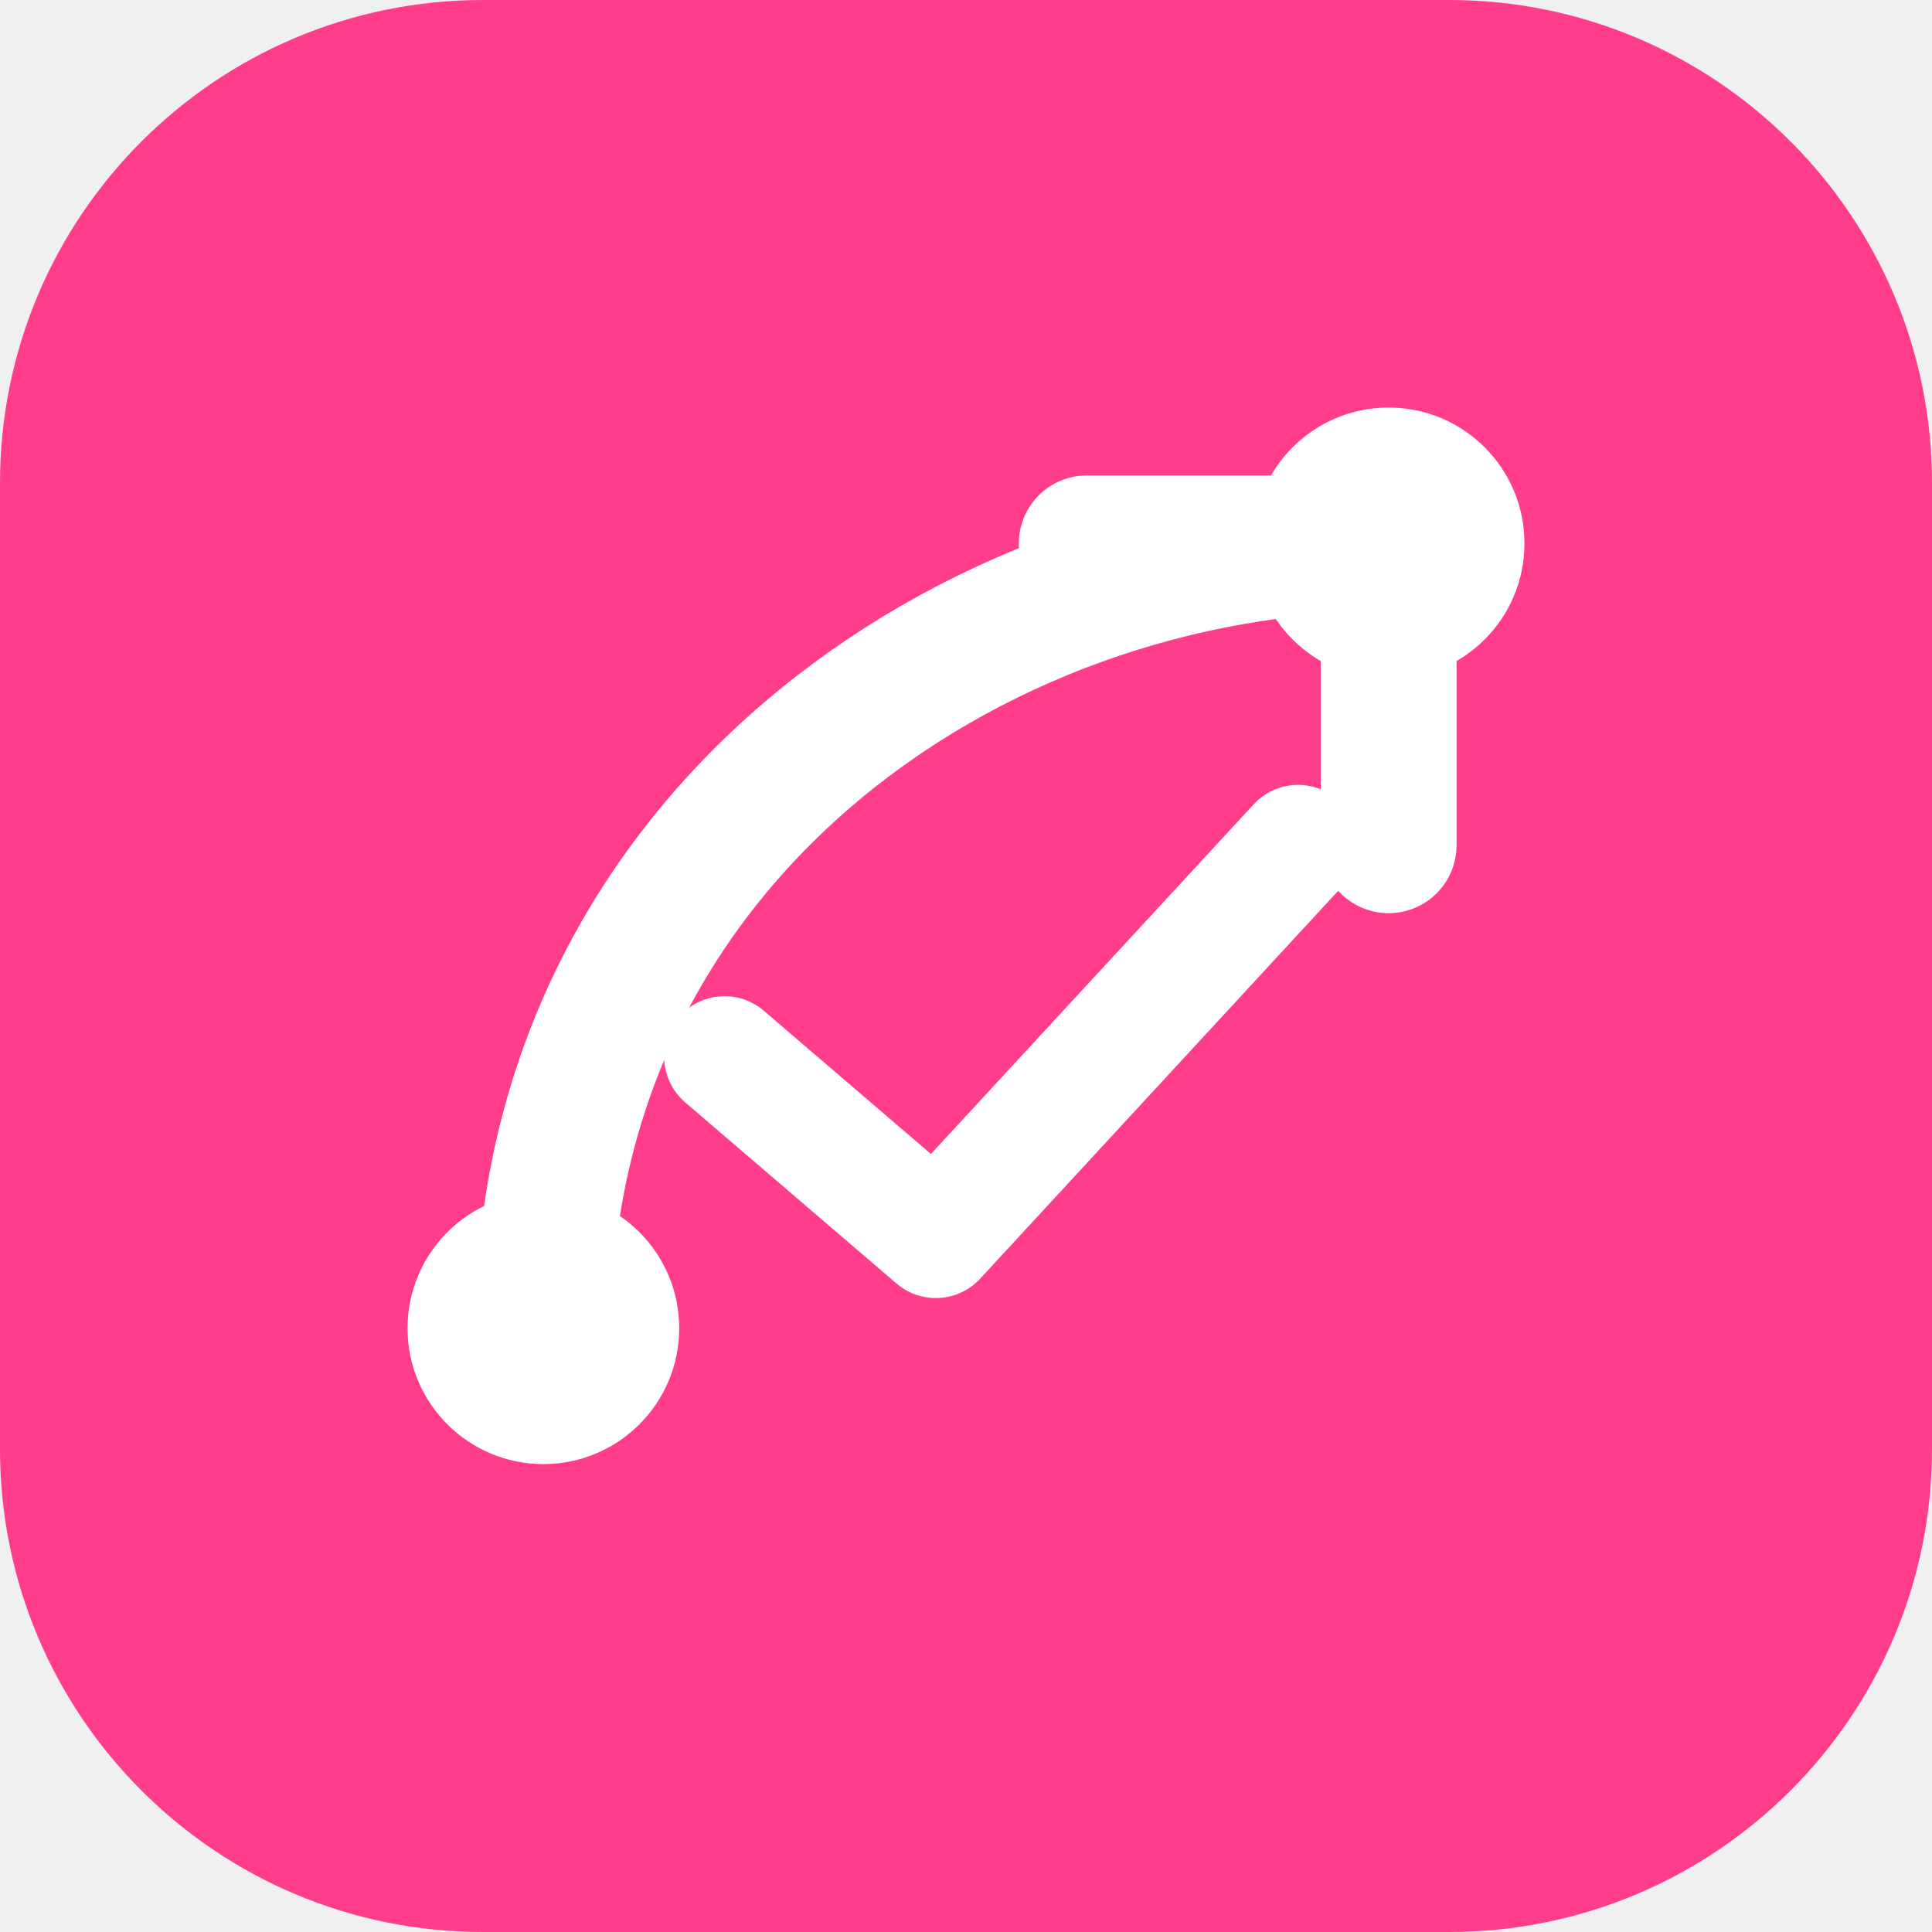
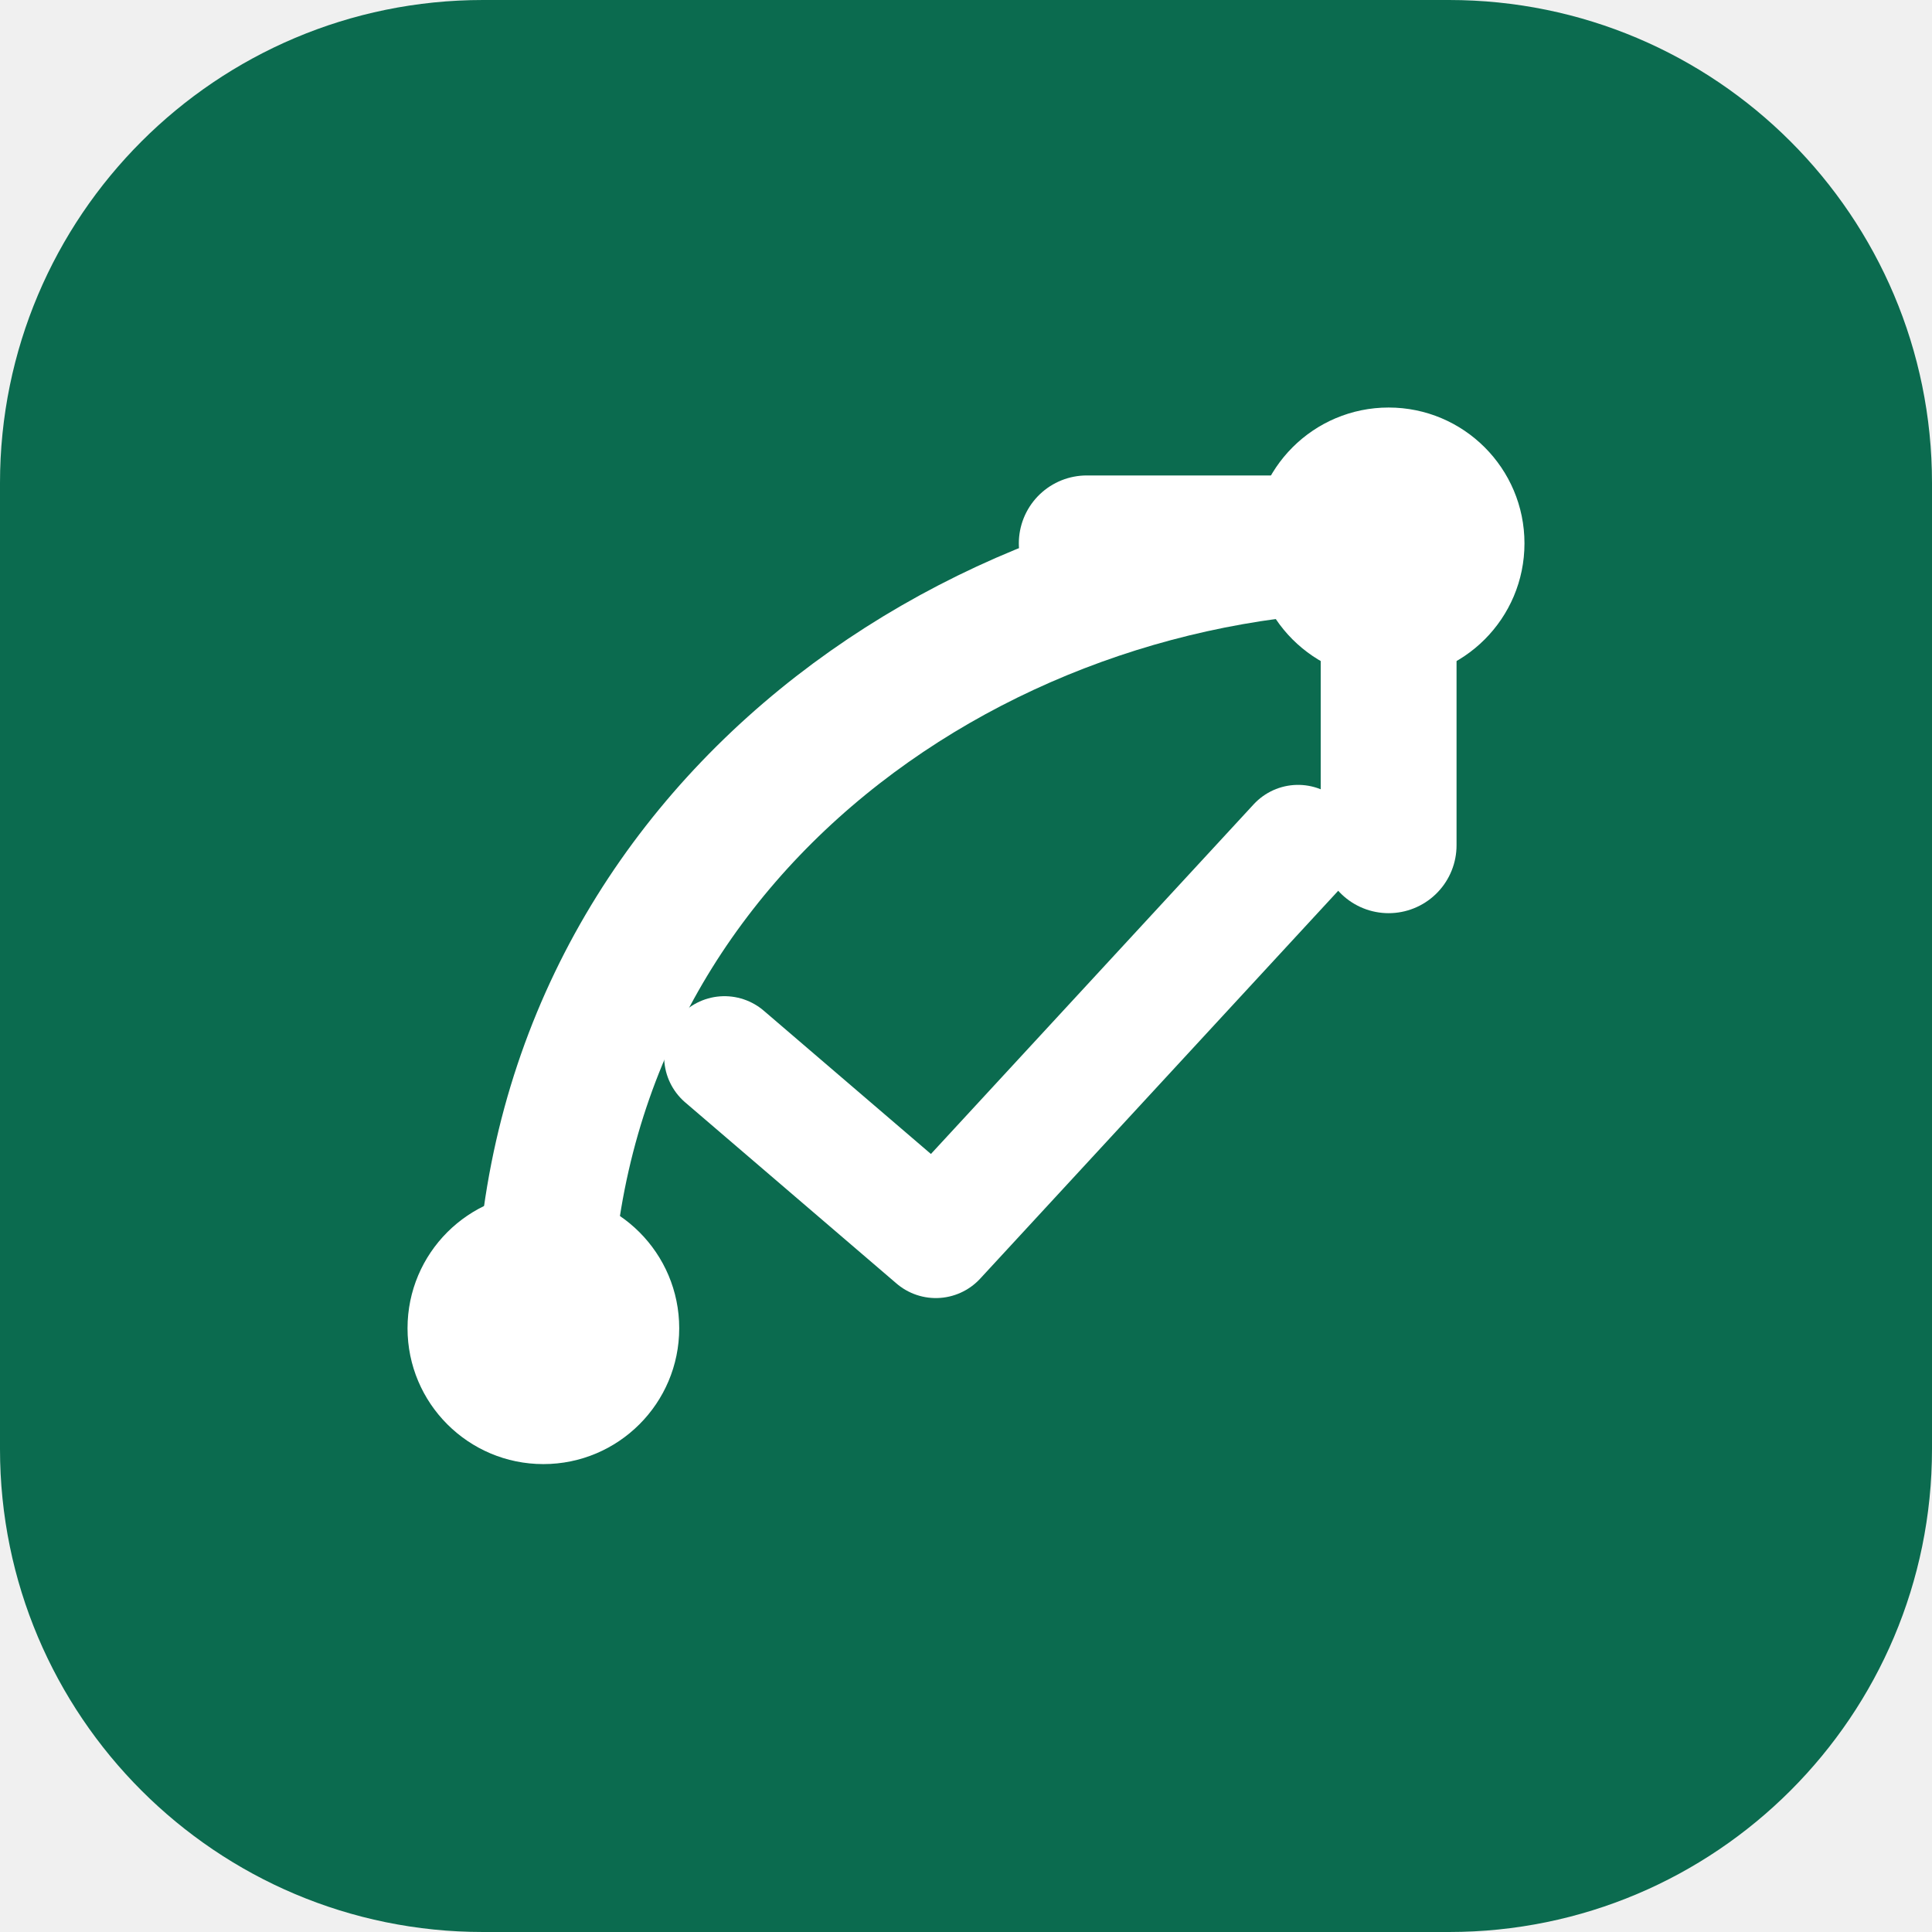
<svg xmlns="http://www.w3.org/2000/svg" viewBox="0 0 64 64" width="64" height="64">
  <defs>
    <linearGradient id="srFavGrad" x1="0%" y1="0%" x2="100%" y2="100%">
-       <stop offset="0%" stop-color="#FF3D8B" />
-       <stop offset="100%" stop-color="#FF3D8B" />
+       <stop offset="0%" stop-color="#0B6B4F" />
+       <stop offset="100%" stop-color="#0B6B4F" />
    </linearGradient>
  </defs>
  <rect x="0" y="0" width="64" height="64" rx="16" fill="url(#srFavGrad)" />
  <path d="M 18 44 C 18 28, 32 18, 46 18 M 46 18 L 36 18 M 46 18 L 46 28" stroke="#FFFFFF" stroke-width="4.5" stroke-linecap="round" stroke-linejoin="round" fill="none" />
  <circle cx="18" cy="44" r="4.5" fill="#FFFFFF" />
  <circle cx="46" cy="18" r="4.5" fill="#FFFFFF" />
  <path d="M 24 35 L 31 41 L 43 28" stroke="#FFFFFF" stroke-width="4" stroke-linecap="round" stroke-linejoin="round" fill="none" />
</svg>
